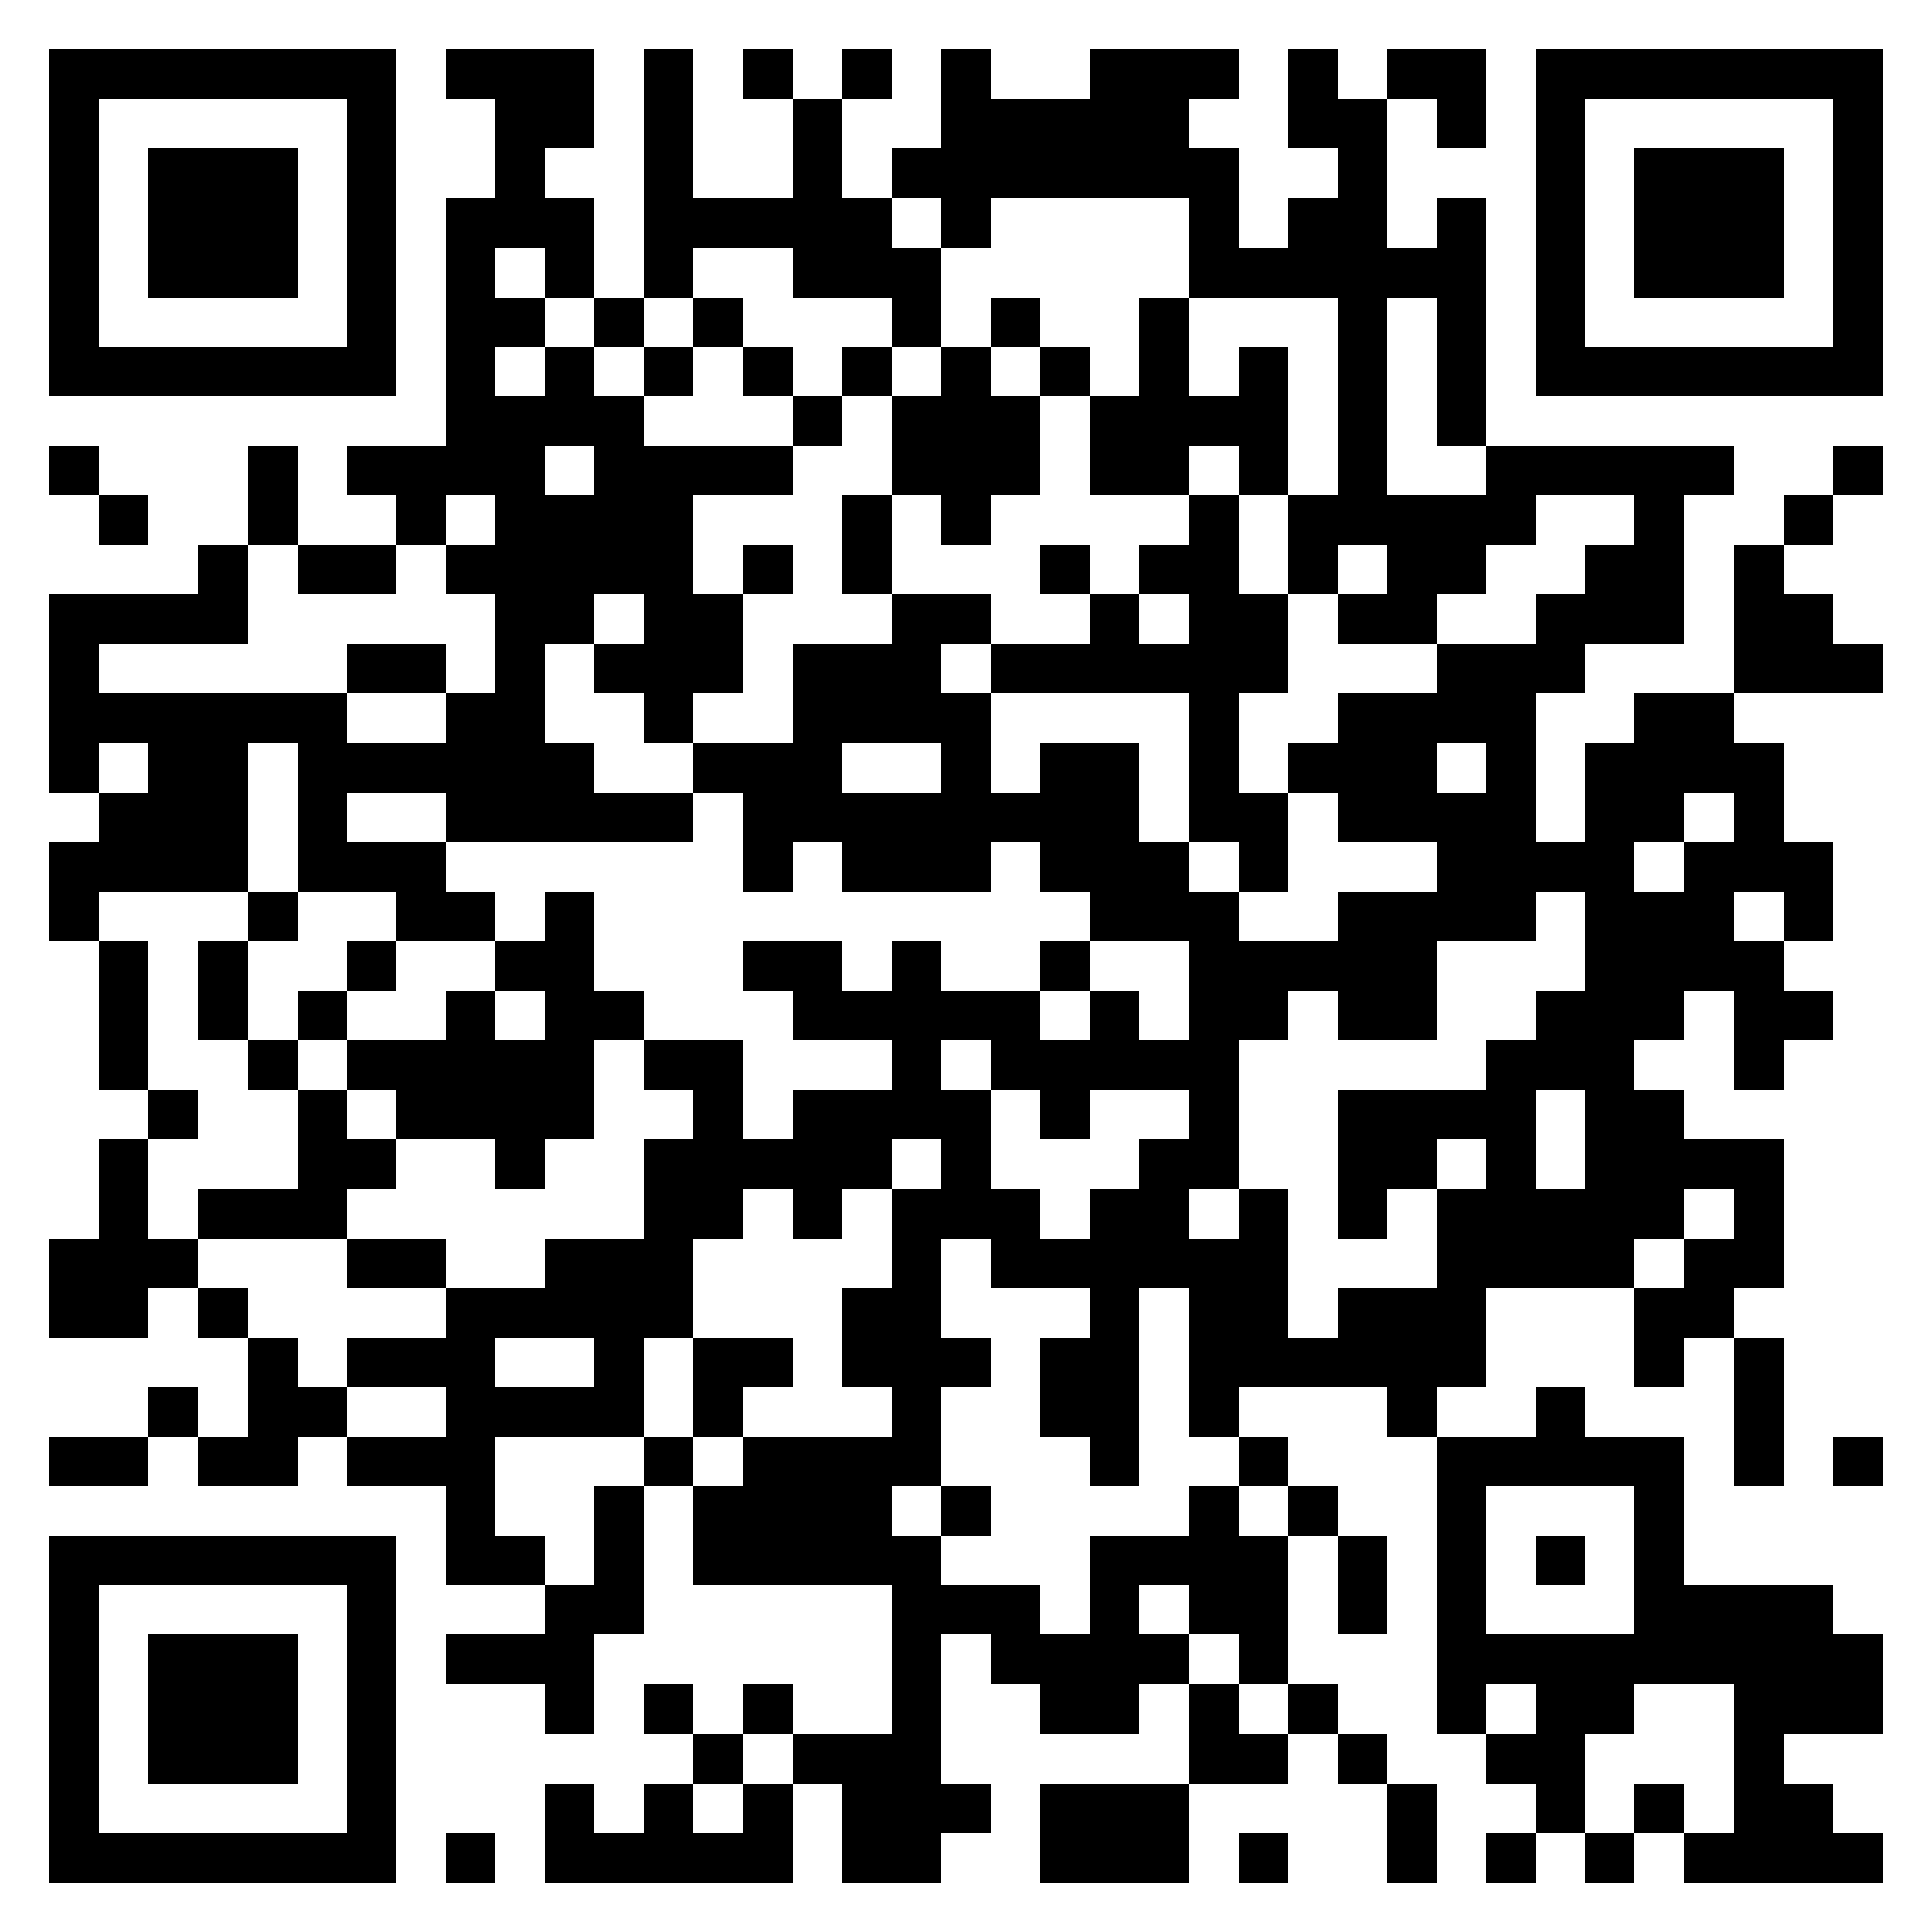
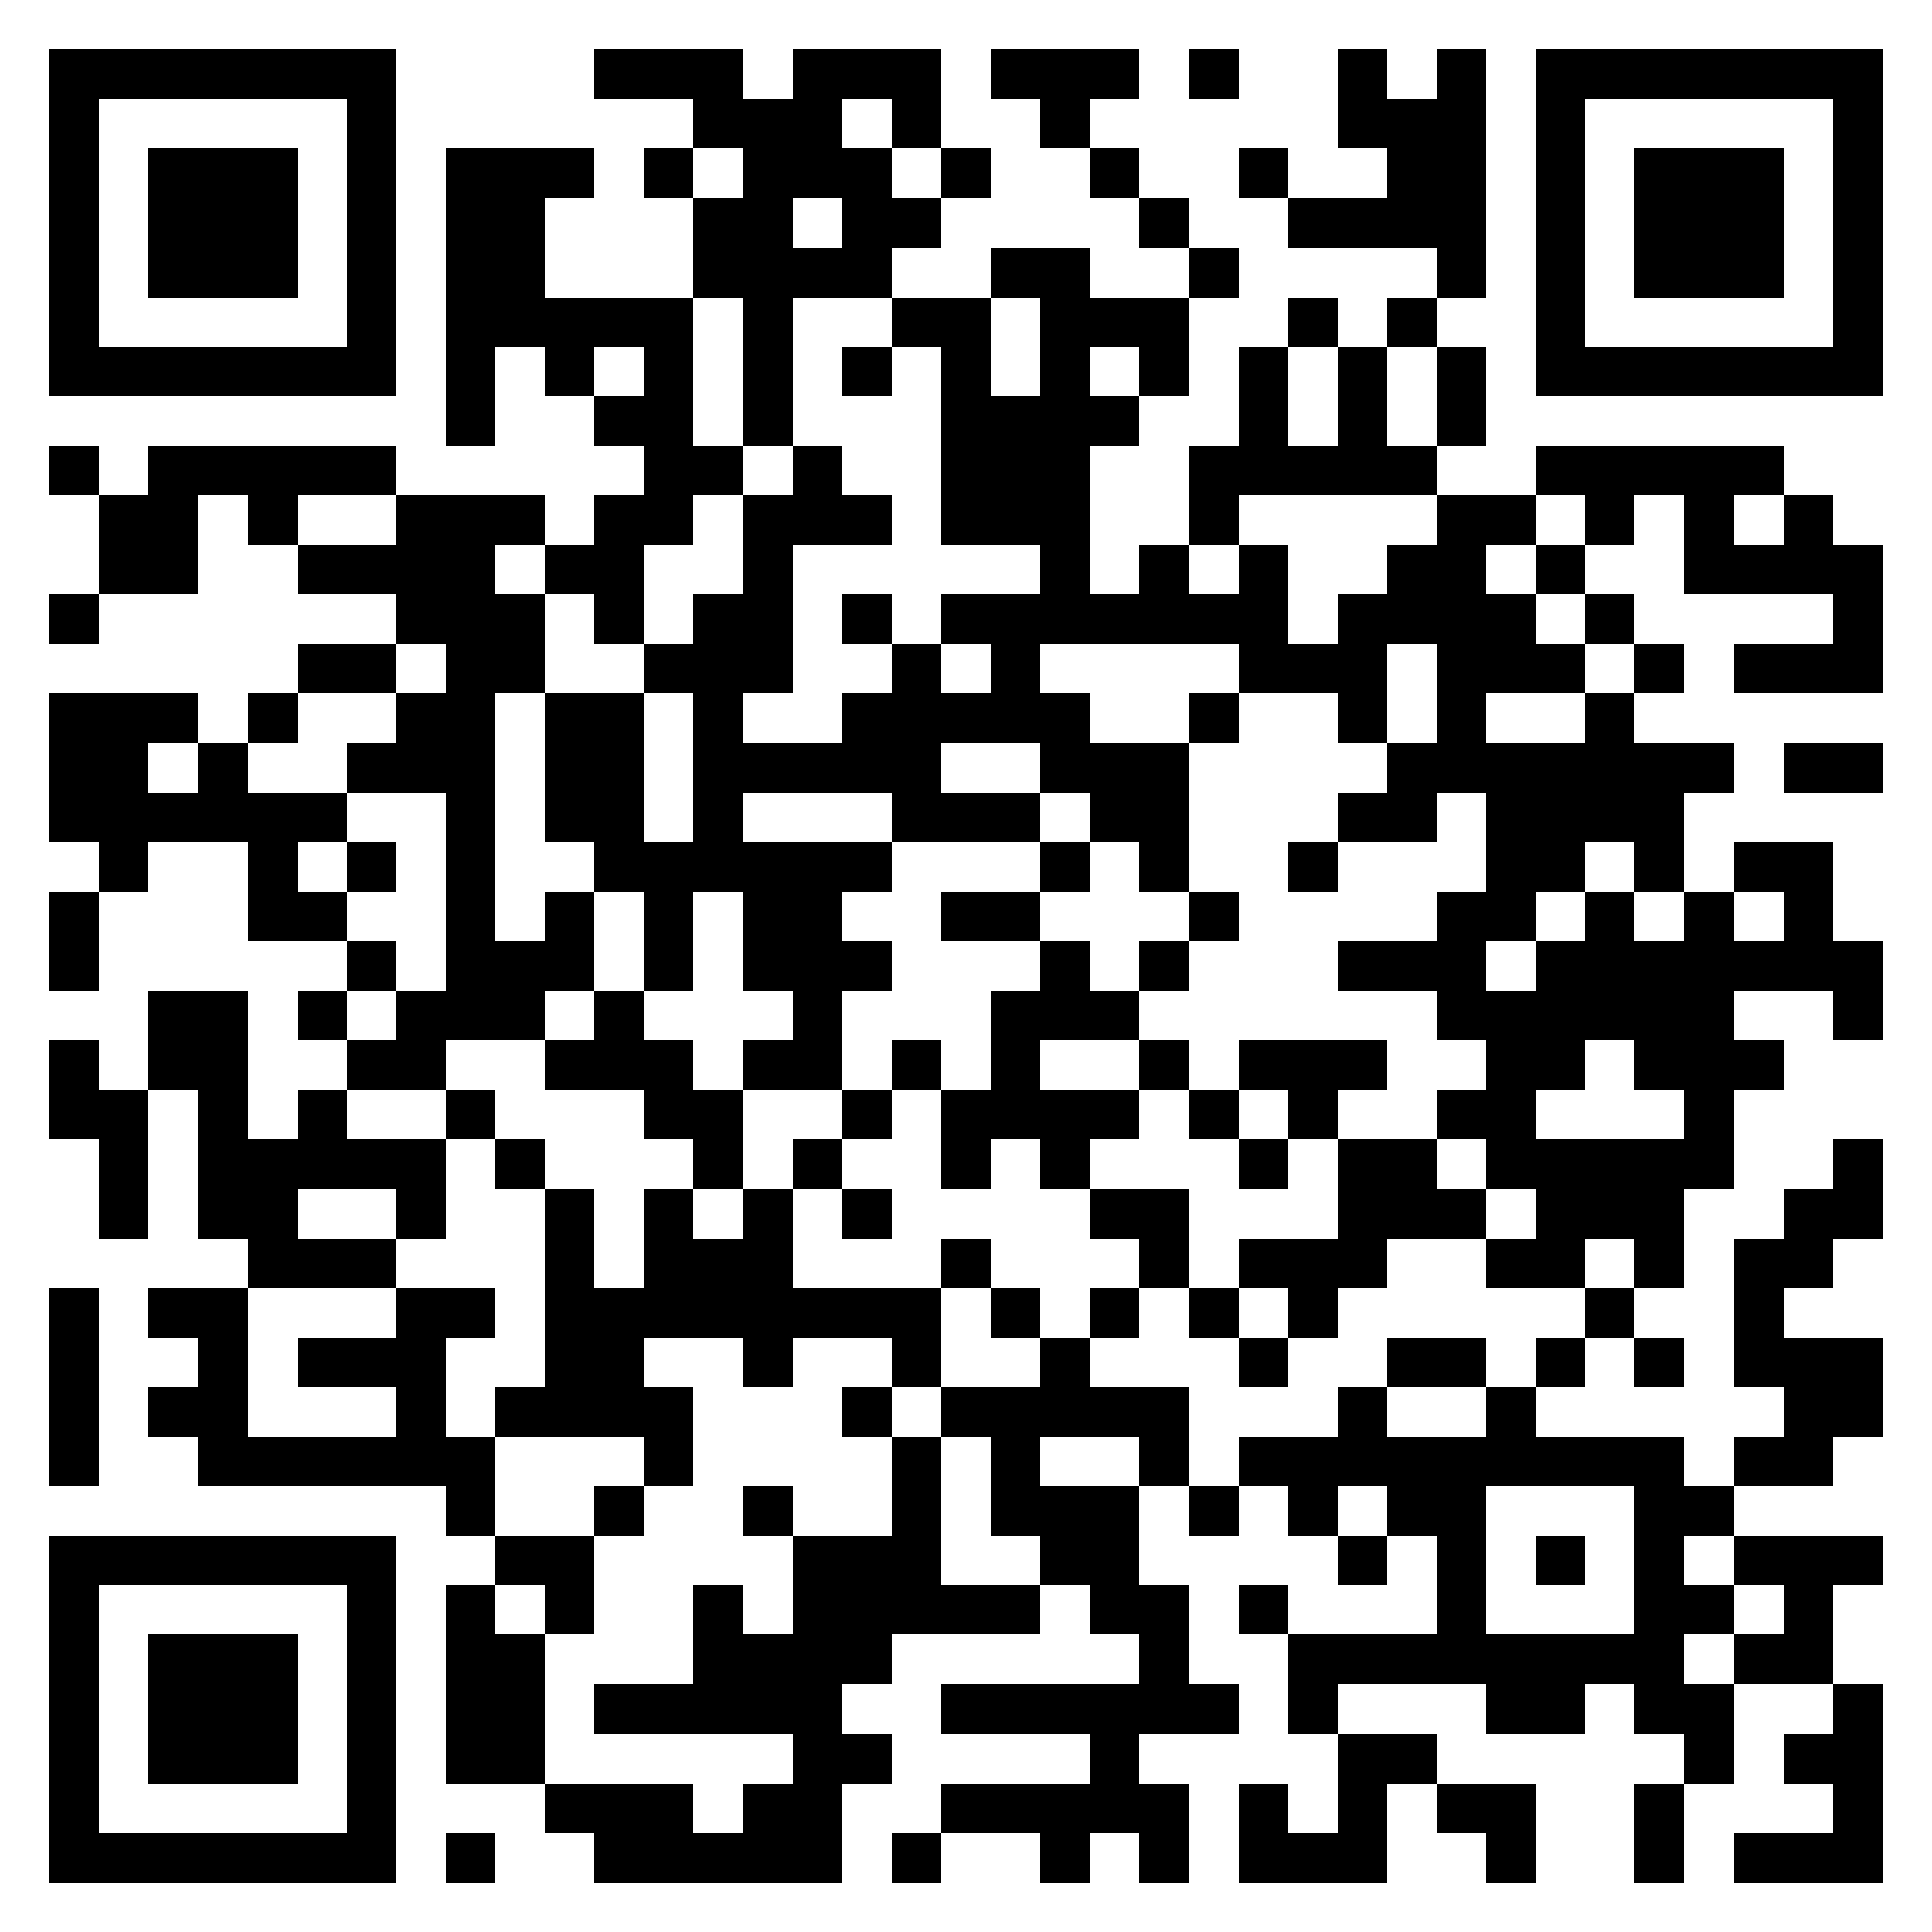
<svg xmlns="http://www.w3.org/2000/svg" viewBox="0 0 39 39" shape-rendering="crispEdges">
  <path fill="#ffffff" d="M0 0h39v39H0z" />
-   <path stroke="#000000" d="M1 1.5h7m1 0h3m1 0h1m1 0h1m1 0h1m1 0h1m2 0h3m1 0h1m1 0h2m1 0h7M1 2.5h1m5 0h1m2 0h2m1 0h1m2 0h1m2 0h5m2 0h2m1 0h1m1 0h1m5 0h1M1 3.5h1m1 0h3m1 0h1m2 0h1m2 0h1m2 0h1m1 0h7m2 0h1m3 0h1m1 0h3m1 0h1M1 4.5h1m1 0h3m1 0h1m1 0h3m1 0h5m1 0h1m4 0h1m1 0h2m1 0h1m1 0h1m1 0h3m1 0h1M1 5.5h1m1 0h3m1 0h1m1 0h1m1 0h1m1 0h1m2 0h3m5 0h6m1 0h1m1 0h3m1 0h1M1 6.5h1m5 0h1m1 0h2m1 0h1m1 0h1m3 0h1m1 0h1m2 0h1m3 0h1m1 0h1m1 0h1m5 0h1M1 7.5h7m1 0h1m1 0h1m1 0h1m1 0h1m1 0h1m1 0h1m1 0h1m1 0h1m1 0h1m1 0h1m1 0h1m1 0h7M9 8.5h4m3 0h1m1 0h3m1 0h4m1 0h1m1 0h1M1 9.5h1m3 0h1m1 0h4m1 0h4m2 0h3m1 0h2m1 0h1m1 0h1m2 0h5m2 0h1M2 10.5h1m2 0h1m2 0h1m1 0h4m3 0h1m1 0h1m4 0h1m1 0h5m2 0h1m2 0h1M4 11.5h1m1 0h2m1 0h5m1 0h1m1 0h1m3 0h1m1 0h2m1 0h1m1 0h2m2 0h2m1 0h1M1 12.5h4m5 0h2m1 0h2m3 0h2m2 0h1m1 0h2m1 0h2m2 0h3m1 0h2M1 13.5h1m5 0h2m1 0h1m1 0h3m1 0h3m1 0h6m3 0h3m3 0h3M1 14.5h6m2 0h2m2 0h1m2 0h4m4 0h1m2 0h4m2 0h2M1 15.5h1m1 0h2m1 0h6m2 0h3m2 0h1m1 0h2m1 0h1m1 0h3m1 0h1m1 0h4M2 16.5h3m1 0h1m2 0h5m1 0h8m1 0h2m1 0h4m1 0h2m1 0h1M1 17.5h4m1 0h3m6 0h1m1 0h3m1 0h3m1 0h1m3 0h4m1 0h3M1 18.5h1m3 0h1m2 0h2m1 0h1m10 0h3m2 0h4m1 0h3m1 0h1M2 19.5h1m1 0h1m2 0h1m2 0h2m3 0h2m1 0h1m2 0h1m2 0h5m3 0h4M2 20.5h1m1 0h1m1 0h1m2 0h1m1 0h2m3 0h5m1 0h1m1 0h2m1 0h2m2 0h3m1 0h2M2 21.5h1m2 0h1m1 0h5m1 0h2m3 0h1m1 0h5m5 0h3m2 0h1M3 22.5h1m2 0h1m1 0h4m2 0h1m1 0h4m1 0h1m2 0h1m2 0h4m1 0h2M2 23.5h1m3 0h2m2 0h1m2 0h5m1 0h1m3 0h2m2 0h2m1 0h1m1 0h4M2 24.5h1m1 0h3m6 0h2m1 0h1m1 0h3m1 0h2m1 0h1m1 0h1m1 0h5m1 0h1M1 25.5h3m3 0h2m2 0h3m4 0h1m1 0h6m3 0h4m1 0h2M1 26.5h2m1 0h1m4 0h5m3 0h2m3 0h1m1 0h2m1 0h3m3 0h2M5 27.5h1m1 0h3m2 0h1m1 0h2m1 0h3m1 0h2m1 0h6m3 0h1m1 0h1M3 28.5h1m1 0h2m2 0h4m1 0h1m3 0h1m2 0h2m1 0h1m3 0h1m2 0h1m3 0h1M1 29.5h2m1 0h2m1 0h3m3 0h1m1 0h4m3 0h1m2 0h1m3 0h5m1 0h1m1 0h1M9 30.5h1m2 0h1m1 0h4m1 0h1m4 0h1m1 0h1m2 0h1m3 0h1M1 31.5h7m1 0h2m1 0h1m1 0h5m3 0h4m1 0h1m1 0h1m1 0h1m1 0h1M1 32.5h1m5 0h1m3 0h2m5 0h3m1 0h1m1 0h2m1 0h1m1 0h1m3 0h4M1 33.5h1m1 0h3m1 0h1m1 0h3m6 0h1m1 0h4m1 0h1m3 0h9M1 34.5h1m1 0h3m1 0h1m3 0h1m1 0h1m1 0h1m2 0h1m2 0h2m1 0h1m1 0h1m2 0h1m1 0h2m2 0h3M1 35.5h1m1 0h3m1 0h1m6 0h1m1 0h3m5 0h2m1 0h1m2 0h2m3 0h1M1 36.5h1m5 0h1m3 0h1m1 0h1m1 0h1m1 0h3m1 0h3m4 0h1m2 0h1m1 0h1m1 0h2M1 37.5h7m1 0h1m1 0h5m1 0h2m2 0h3m1 0h1m2 0h1m1 0h1m1 0h1m1 0h4" />
+   <path stroke="#000000" d="M1 1.5h7m4 0h3m1 0h3m1 0h3m1 0h1m2 0h1m1 0h1m1 0h7M1 2.5h1m5 0h1m6 0h3m1 0h1m2 0h1m5 0h3m1 0h1m5 0h1M1 3.5h1m1 0h3m1 0h1m1 0h3m1 0h1m1 0h3m1 0h1m2 0h1m2 0h1m2 0h2m1 0h1m1 0h3m1 0h1M1 4.5h1m1 0h3m1 0h1m1 0h2m3 0h2m1 0h2m4 0h1m2 0h4m1 0h1m1 0h3m1 0h1M1 5.5h1m1 0h3m1 0h1m1 0h2m3 0h4m2 0h2m2 0h1m4 0h1m1 0h1m1 0h3m1 0h1M1 6.5h1m5 0h1m1 0h5m1 0h1m2 0h2m1 0h3m2 0h1m1 0h1m2 0h1m5 0h1M1 7.5h7m1 0h1m1 0h1m1 0h1m1 0h1m1 0h1m1 0h1m1 0h1m1 0h1m1 0h1m1 0h1m1 0h1m1 0h7M9 8.5h1m2 0h2m1 0h1m3 0h4m2 0h1m1 0h1m1 0h1M1 9.5h1m1 0h5m5 0h2m1 0h1m2 0h3m2 0h5m2 0h5M2 10.5h2m1 0h1m2 0h3m1 0h2m1 0h3m1 0h3m2 0h1m4 0h2m1 0h1m1 0h1m1 0h1M2 11.5h2m2 0h4m1 0h2m2 0h1m5 0h1m1 0h1m1 0h1m2 0h2m1 0h1m2 0h4M1 12.5h1m6 0h3m1 0h1m1 0h2m1 0h1m1 0h7m1 0h4m1 0h1m4 0h1M6 13.5h2m1 0h2m2 0h3m2 0h1m1 0h1m4 0h3m1 0h3m1 0h1m1 0h3M1 14.5h3m1 0h1m2 0h2m1 0h2m1 0h1m2 0h5m2 0h1m2 0h1m1 0h1m2 0h1M1 15.5h2m1 0h1m2 0h3m1 0h2m1 0h5m2 0h3m4 0h7m1 0h2M1 16.5h6m2 0h1m1 0h2m1 0h1m3 0h3m1 0h2m3 0h2m1 0h4M2 17.5h1m2 0h1m1 0h1m1 0h1m2 0h6m3 0h1m1 0h1m2 0h1m3 0h2m1 0h1m1 0h2M1 18.5h1m3 0h2m2 0h1m1 0h1m1 0h1m1 0h2m2 0h2m3 0h1m4 0h2m1 0h1m1 0h1m1 0h1M1 19.5h1m5 0h1m1 0h3m1 0h1m1 0h3m3 0h1m1 0h1m3 0h3m1 0h7M3 20.5h2m1 0h1m1 0h3m1 0h1m3 0h1m3 0h3m6 0h6m2 0h1M1 21.5h1m1 0h2m2 0h2m2 0h3m1 0h2m1 0h1m1 0h1m2 0h1m1 0h3m2 0h2m1 0h3M1 22.5h2m1 0h1m1 0h1m2 0h1m3 0h2m2 0h1m1 0h4m1 0h1m1 0h1m2 0h2m3 0h1M2 23.5h1m1 0h5m1 0h1m3 0h1m1 0h1m2 0h1m1 0h1m3 0h1m1 0h2m1 0h5m2 0h1M2 24.5h1m1 0h2m2 0h1m2 0h1m1 0h1m1 0h1m1 0h1m4 0h2m3 0h3m1 0h3m2 0h2M5 25.5h3m3 0h1m1 0h3m3 0h1m3 0h1m1 0h3m2 0h2m1 0h1m1 0h2M1 26.5h1m1 0h2m3 0h2m1 0h8m1 0h1m1 0h1m1 0h1m1 0h1m5 0h1m2 0h1M1 27.5h1m2 0h1m1 0h3m2 0h2m2 0h1m2 0h1m2 0h1m3 0h1m2 0h2m1 0h1m1 0h1m1 0h3M1 28.5h1m1 0h2m3 0h1m1 0h4m3 0h1m1 0h5m3 0h1m2 0h1m5 0h2M1 29.5h1m2 0h6m3 0h1m4 0h1m1 0h1m2 0h1m1 0h9m1 0h2M9 30.5h1m2 0h1m2 0h1m2 0h1m1 0h3m1 0h1m1 0h1m1 0h2m3 0h2M1 31.5h7m2 0h2m4 0h3m2 0h2m4 0h1m1 0h1m1 0h1m1 0h1m1 0h3M1 32.5h1m5 0h1m1 0h1m1 0h1m2 0h1m1 0h5m1 0h2m1 0h1m3 0h1m3 0h2m1 0h1M1 33.5h1m1 0h3m1 0h1m1 0h2m3 0h4m5 0h1m2 0h8m1 0h2M1 34.5h1m1 0h3m1 0h1m1 0h2m1 0h5m2 0h6m1 0h1m3 0h2m1 0h2m2 0h1M1 35.5h1m1 0h3m1 0h1m1 0h2m5 0h2m4 0h1m4 0h2m5 0h1m1 0h2M1 36.5h1m5 0h1m3 0h3m1 0h2m2 0h5m1 0h1m1 0h1m1 0h2m2 0h1m3 0h1M1 37.5h7m1 0h1m2 0h5m1 0h1m2 0h1m1 0h1m1 0h3m2 0h1m2 0h1m1 0h3" />
</svg>
